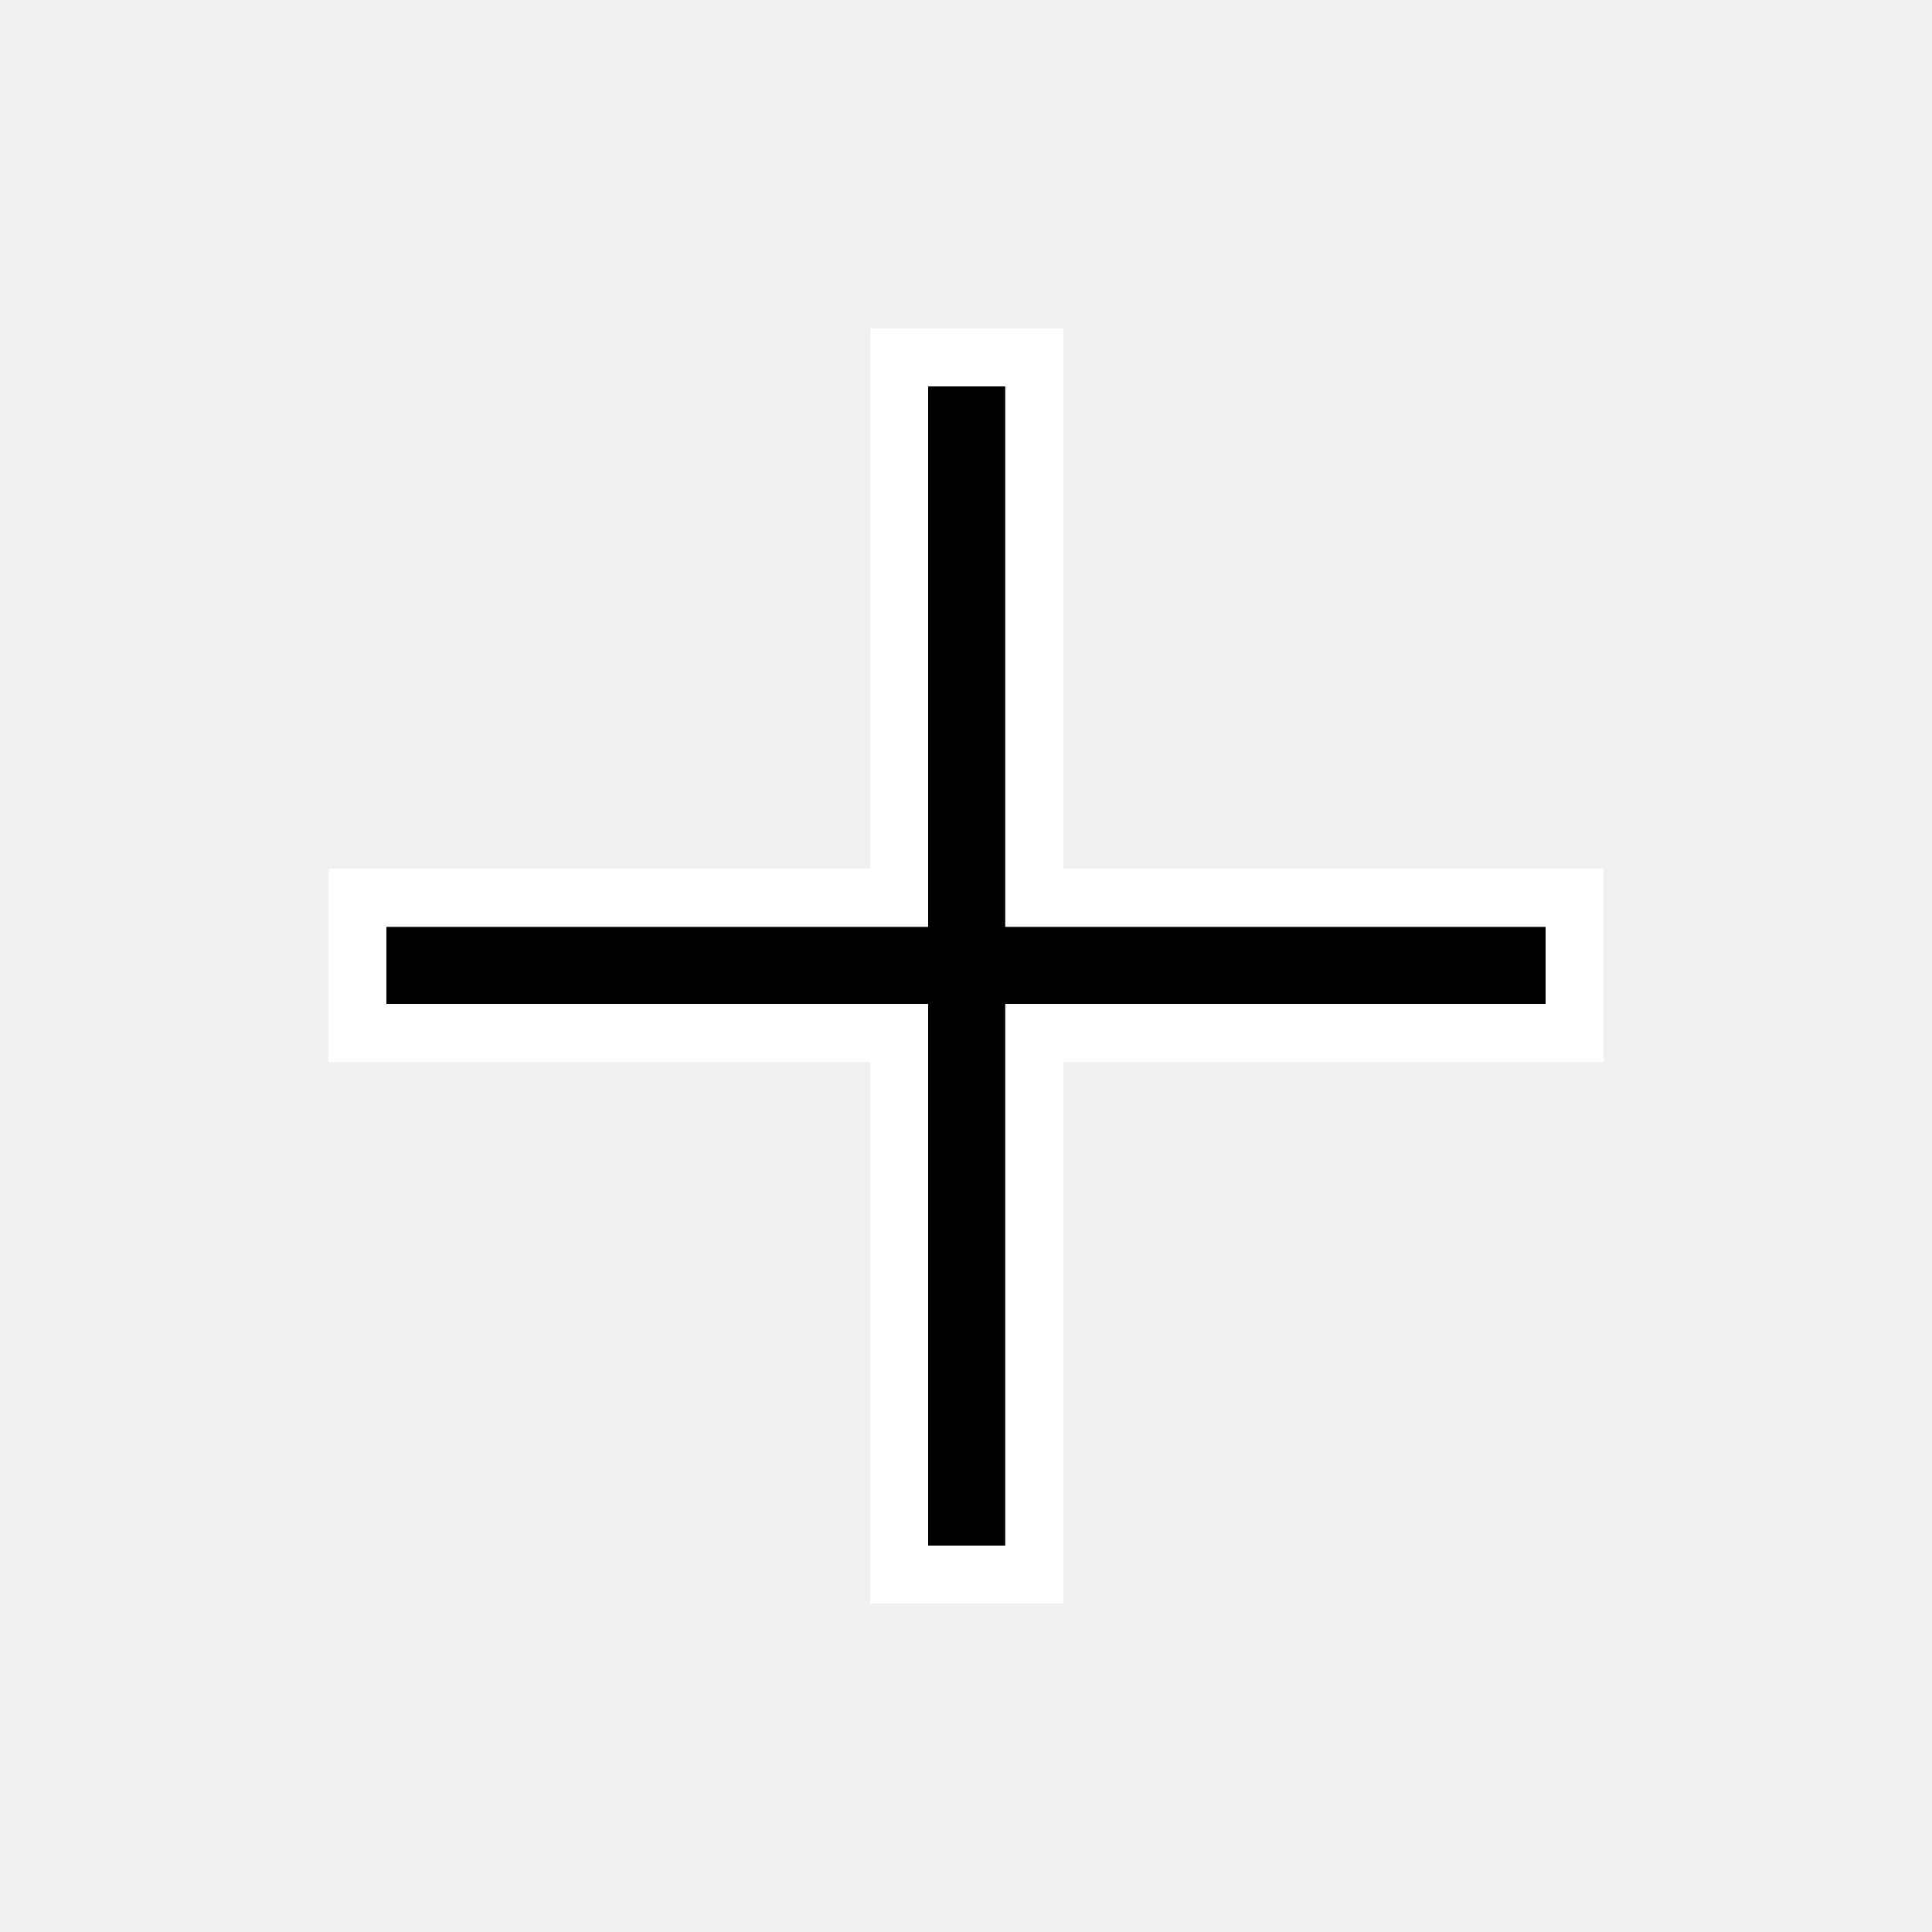
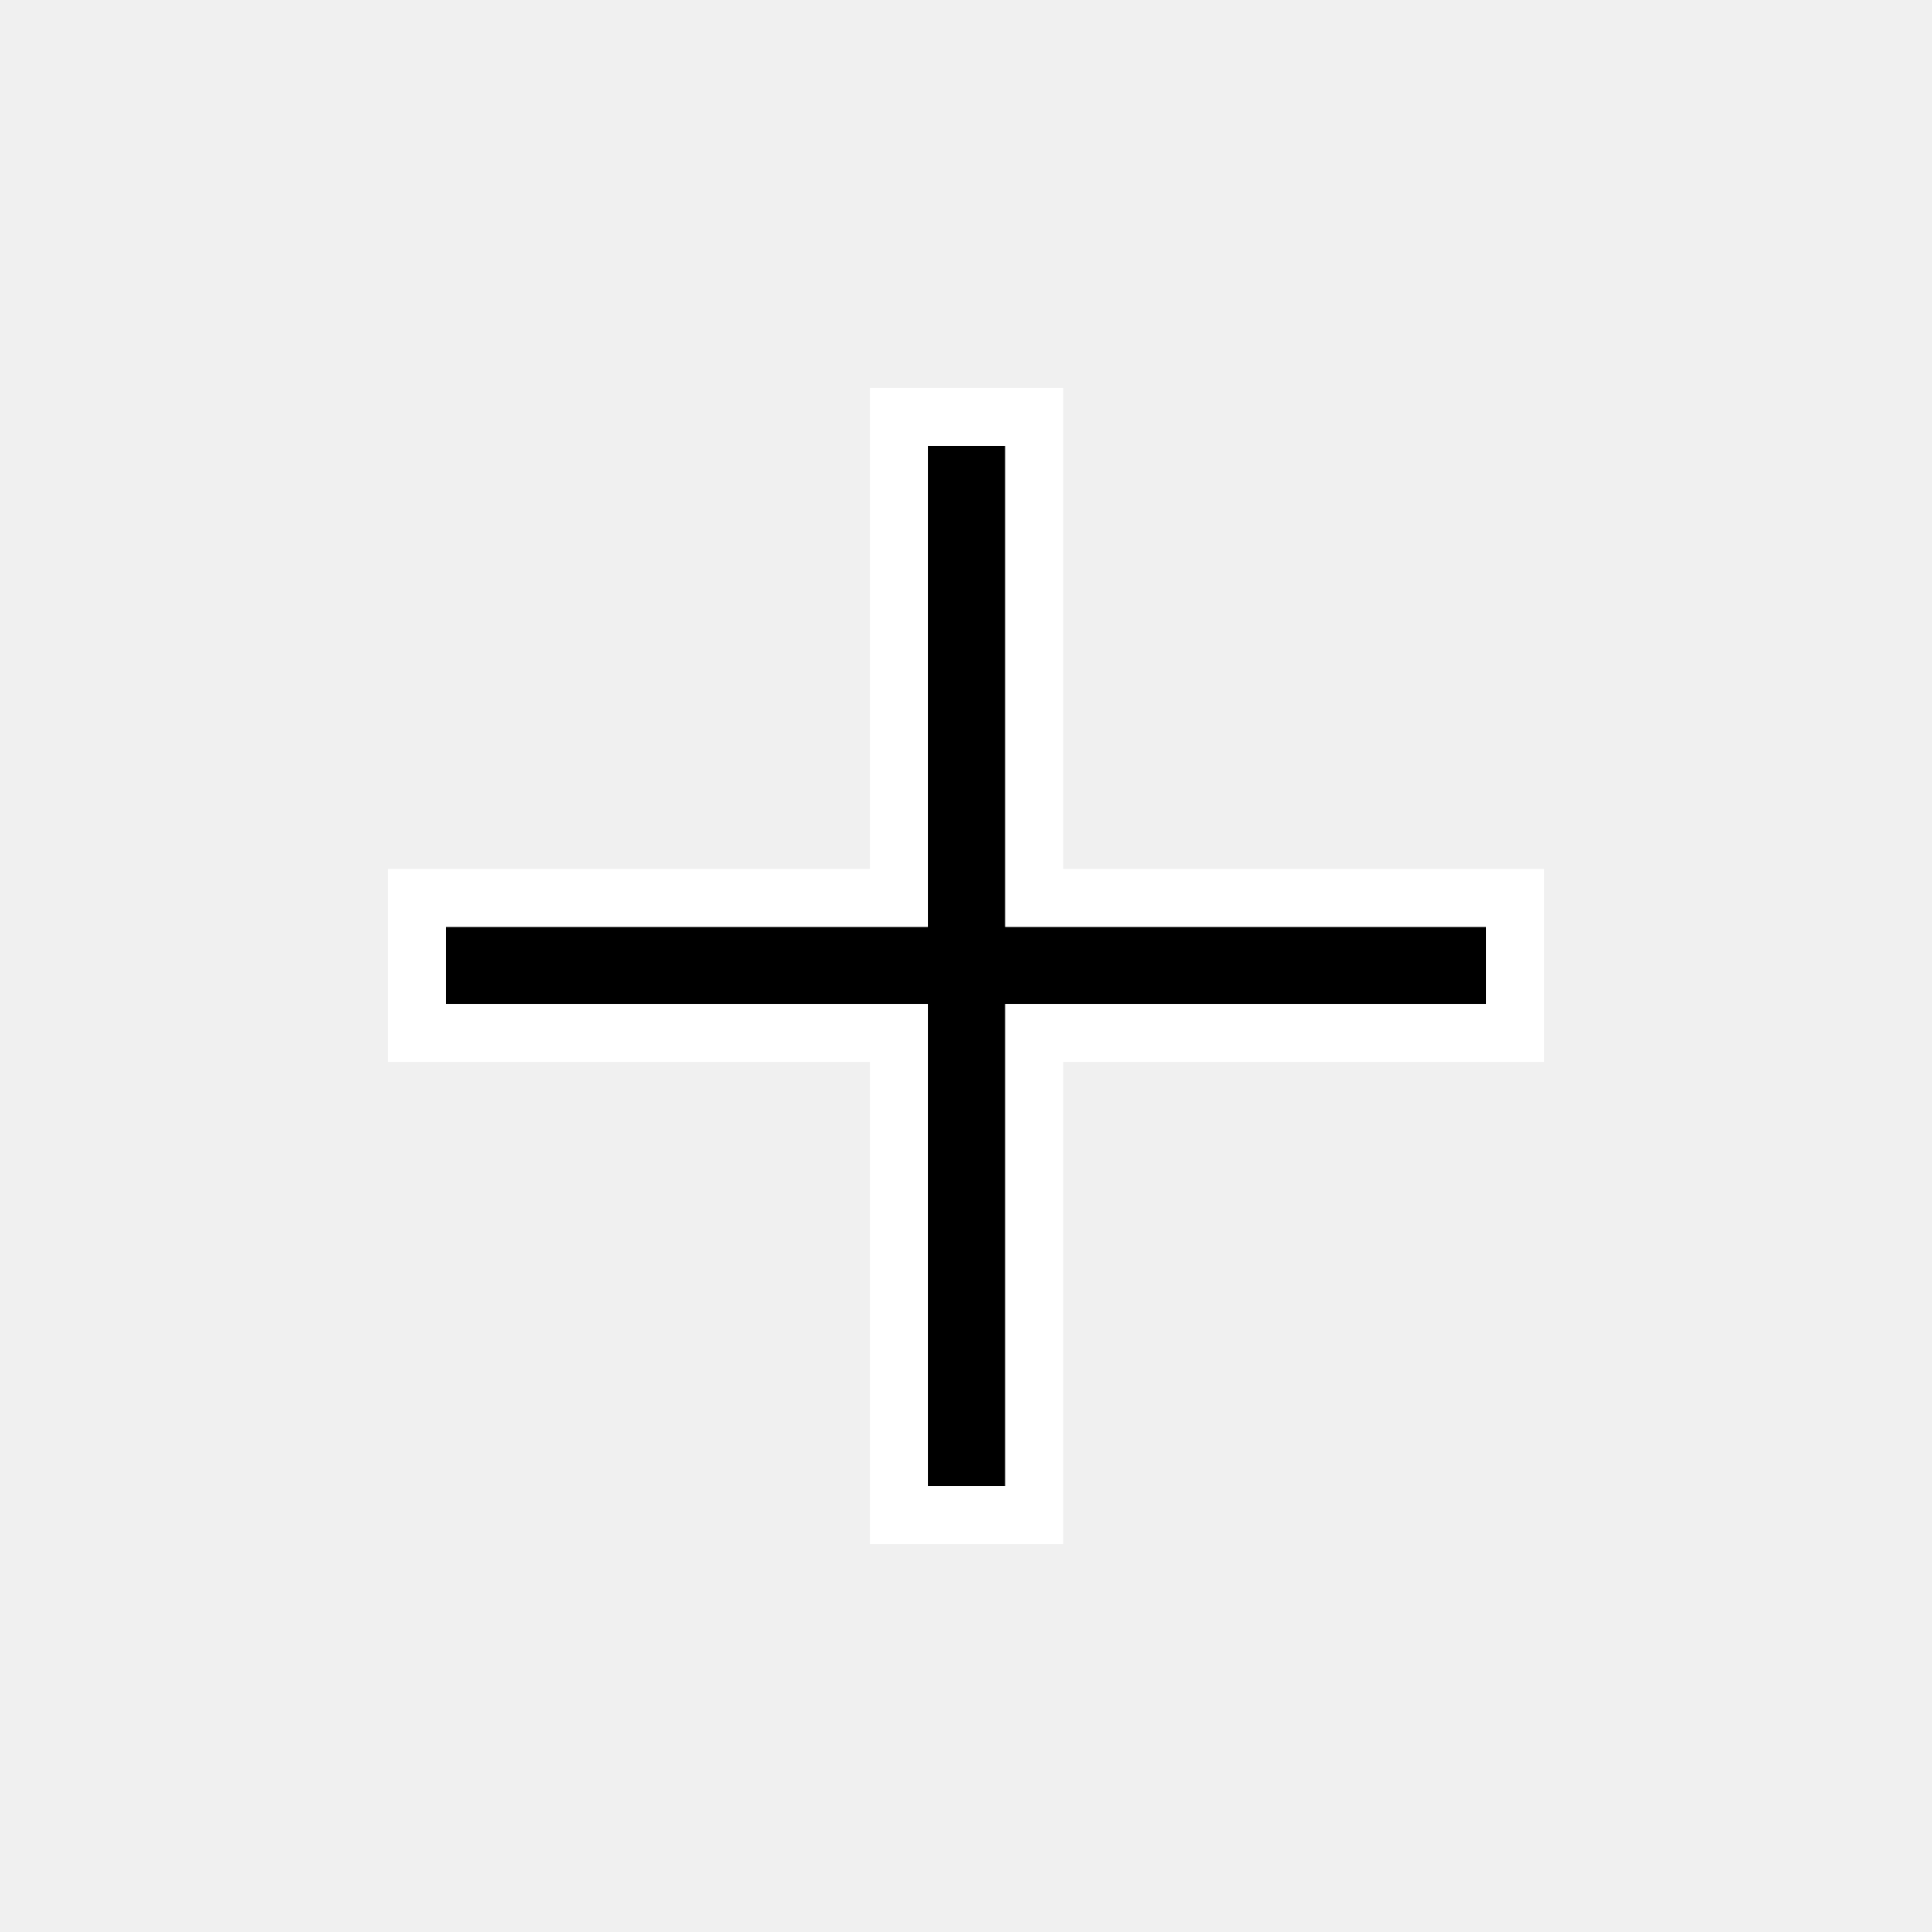
<svg xmlns="http://www.w3.org/2000/svg" width="40" height="40" viewBox="0 0 26 26" fill="none">
-   <mask id="path-1-outside-1_2024_140" maskUnits="userSpaceOnUse" x="4.2" y="4.2" width="18" height="18" fill="black">
-     <rect fill="white" x="4.2" y="4.2" width="18" height="18" />
-     <path d="M13.529 12.472H20.8V13.511H13.529V20.8H12.49V13.511H5.2V12.472H12.49V5.2H13.529V12.472Z" />
+   <mask id="path-1-outside-1_2050_154" maskUnits="userSpaceOnUse" x="5" y="5" width="16" height="16" fill="black">
+     <rect fill="white" x="5" y="5" width="16" height="16" />
+     <path d="M13.528 12.473H20V13.511H13.528V20H12.489V13.511H6V12.473H12.489V6H13.528V12.473Z" />
  </mask>
-   <path d="M13.529 12.472H20.8V13.511H13.529V20.8H12.49V13.511H5.2V12.472H12.49V5.2H13.529V12.472Z" fill="black" />
-   <path d="M13.529 12.472H12.749V13.252H13.529V12.472ZM20.8 12.472H21.58V11.691H20.8V12.472ZM20.8 13.511V14.29H21.58V13.511H20.8ZM13.529 13.511V12.73H12.749V13.511H13.529ZM13.529 20.8V21.58H14.309V20.8H13.529ZM12.49 20.8H11.71V21.58H12.49V20.8ZM12.49 13.511H13.27V12.73H12.49V13.511ZM5.2 13.511H4.42V14.29H5.2V13.511ZM5.2 12.472V11.691H4.42V12.472H5.2ZM12.49 12.472V13.252H13.27V12.472H12.49ZM12.49 5.2V4.42H11.71V5.2H12.49ZM13.529 5.2H14.309V4.42H13.529V5.2ZM13.529 12.472V13.252H20.8V12.472V11.691H13.529V12.472ZM20.8 12.472H20.02V13.511H20.8H21.58V12.472H20.8ZM20.8 13.511V12.73H13.529V13.511V14.29H20.8V13.511ZM13.529 13.511H12.749V20.8H13.529H14.309V13.511H13.529ZM13.529 20.8V20.02H12.49V20.8V21.58H13.529V20.8ZM12.49 20.8H13.27V13.511H12.49H11.71V20.8H12.49ZM12.49 13.511V12.73H5.2V13.511V14.29H12.49V13.511ZM5.2 13.511H5.98V12.472H5.2H4.42V13.511H5.2ZM5.2 12.472V13.252H12.49V12.472V11.691H5.2V12.472ZM12.49 12.472H13.27V5.2H12.49H11.71V12.472H12.49ZM12.49 5.2V5.98H13.529V5.2V4.42H12.49V5.2ZM13.529 5.2H12.749V12.472H13.529H14.309V5.2H13.529Z" fill="white" mask="url(#path-1-outside-1_2024_140)" />
+   <path d="M13.528 12.473H20V13.511H13.528V20H12.489V13.511H6V12.473H12.489V6H13.528V12.473Z" fill="black" />
+   <path d="M13.528 12.473H12.748V13.252H13.528V12.473ZM20 12.473H20.78V11.693H20V12.473ZM20 13.511V14.291H20.78V13.511H20ZM13.528 13.511V12.732H12.748V13.511H13.528ZM13.528 20V20.78H14.308V20H13.528ZM12.489 20H11.709V20.78H12.489V20ZM12.489 13.511H13.269V12.732H12.489V13.511ZM6 13.511H5.22V14.291H6V13.511ZM6 12.473V11.693H5.22V12.473H6ZM12.489 12.473V13.252H13.269V12.473H12.489ZM12.489 6V5.22H11.709V6H12.489ZM13.528 6H14.308V5.22H13.528V6ZM13.528 12.473V13.252H20V12.473V11.693H13.528V12.473ZM20 12.473H19.22V13.511H20H20.78V12.473H20ZM20 13.511V12.732H13.528V13.511V14.291H20V13.511ZM13.528 13.511H12.748V20H13.528H14.308V13.511H13.528ZM13.528 20V19.22H12.489V20V20.78H13.528V20ZM12.489 20H13.269V13.511H12.489H11.709V20H12.489ZM12.489 13.511V12.732H6V13.511V14.291H12.489V13.511ZM6 13.511H6.78V12.473H6H5.22V13.511H6ZM6 12.473V13.252H12.489V12.473V11.693H6V12.473ZM12.489 12.473H13.269V6H12.489H11.709V12.473H12.489ZM12.489 6V6.78H13.528V6V5.22H12.489V6ZM13.528 6H12.748V12.473H13.528H14.308V6H13.528Z" fill="white" mask="url(#path-1-outside-1_2050_154)" />
</svg>
